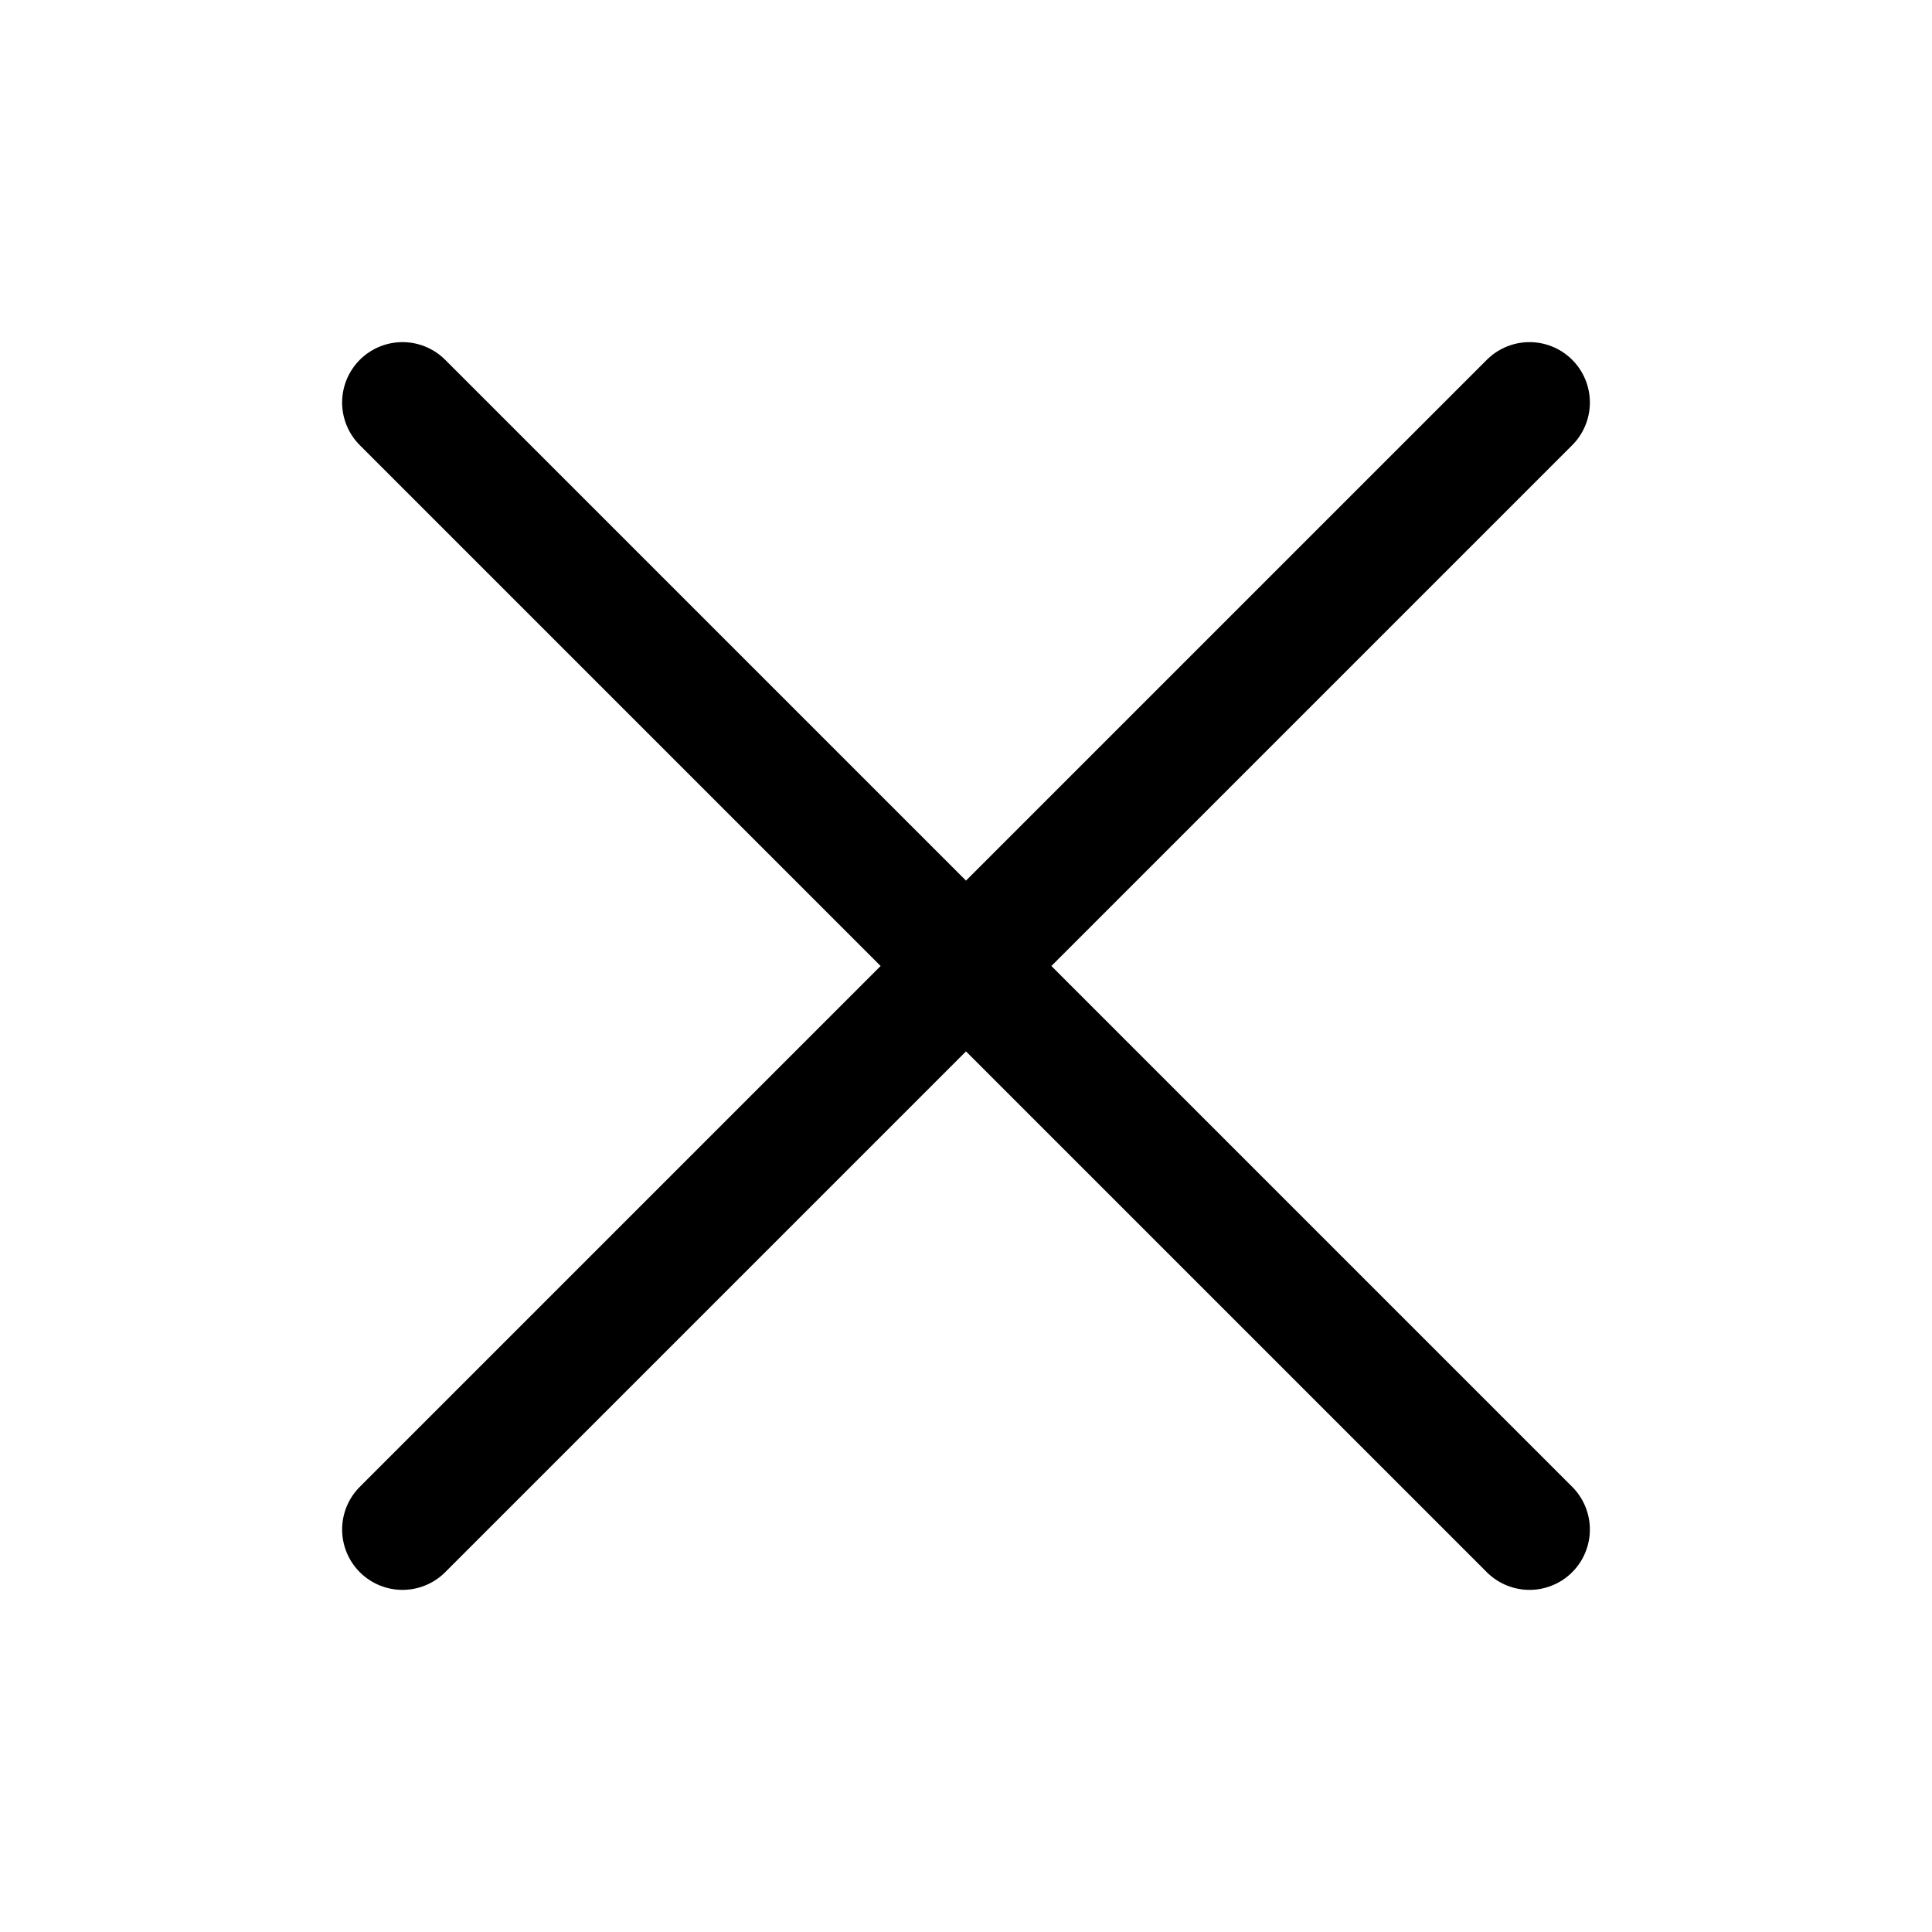
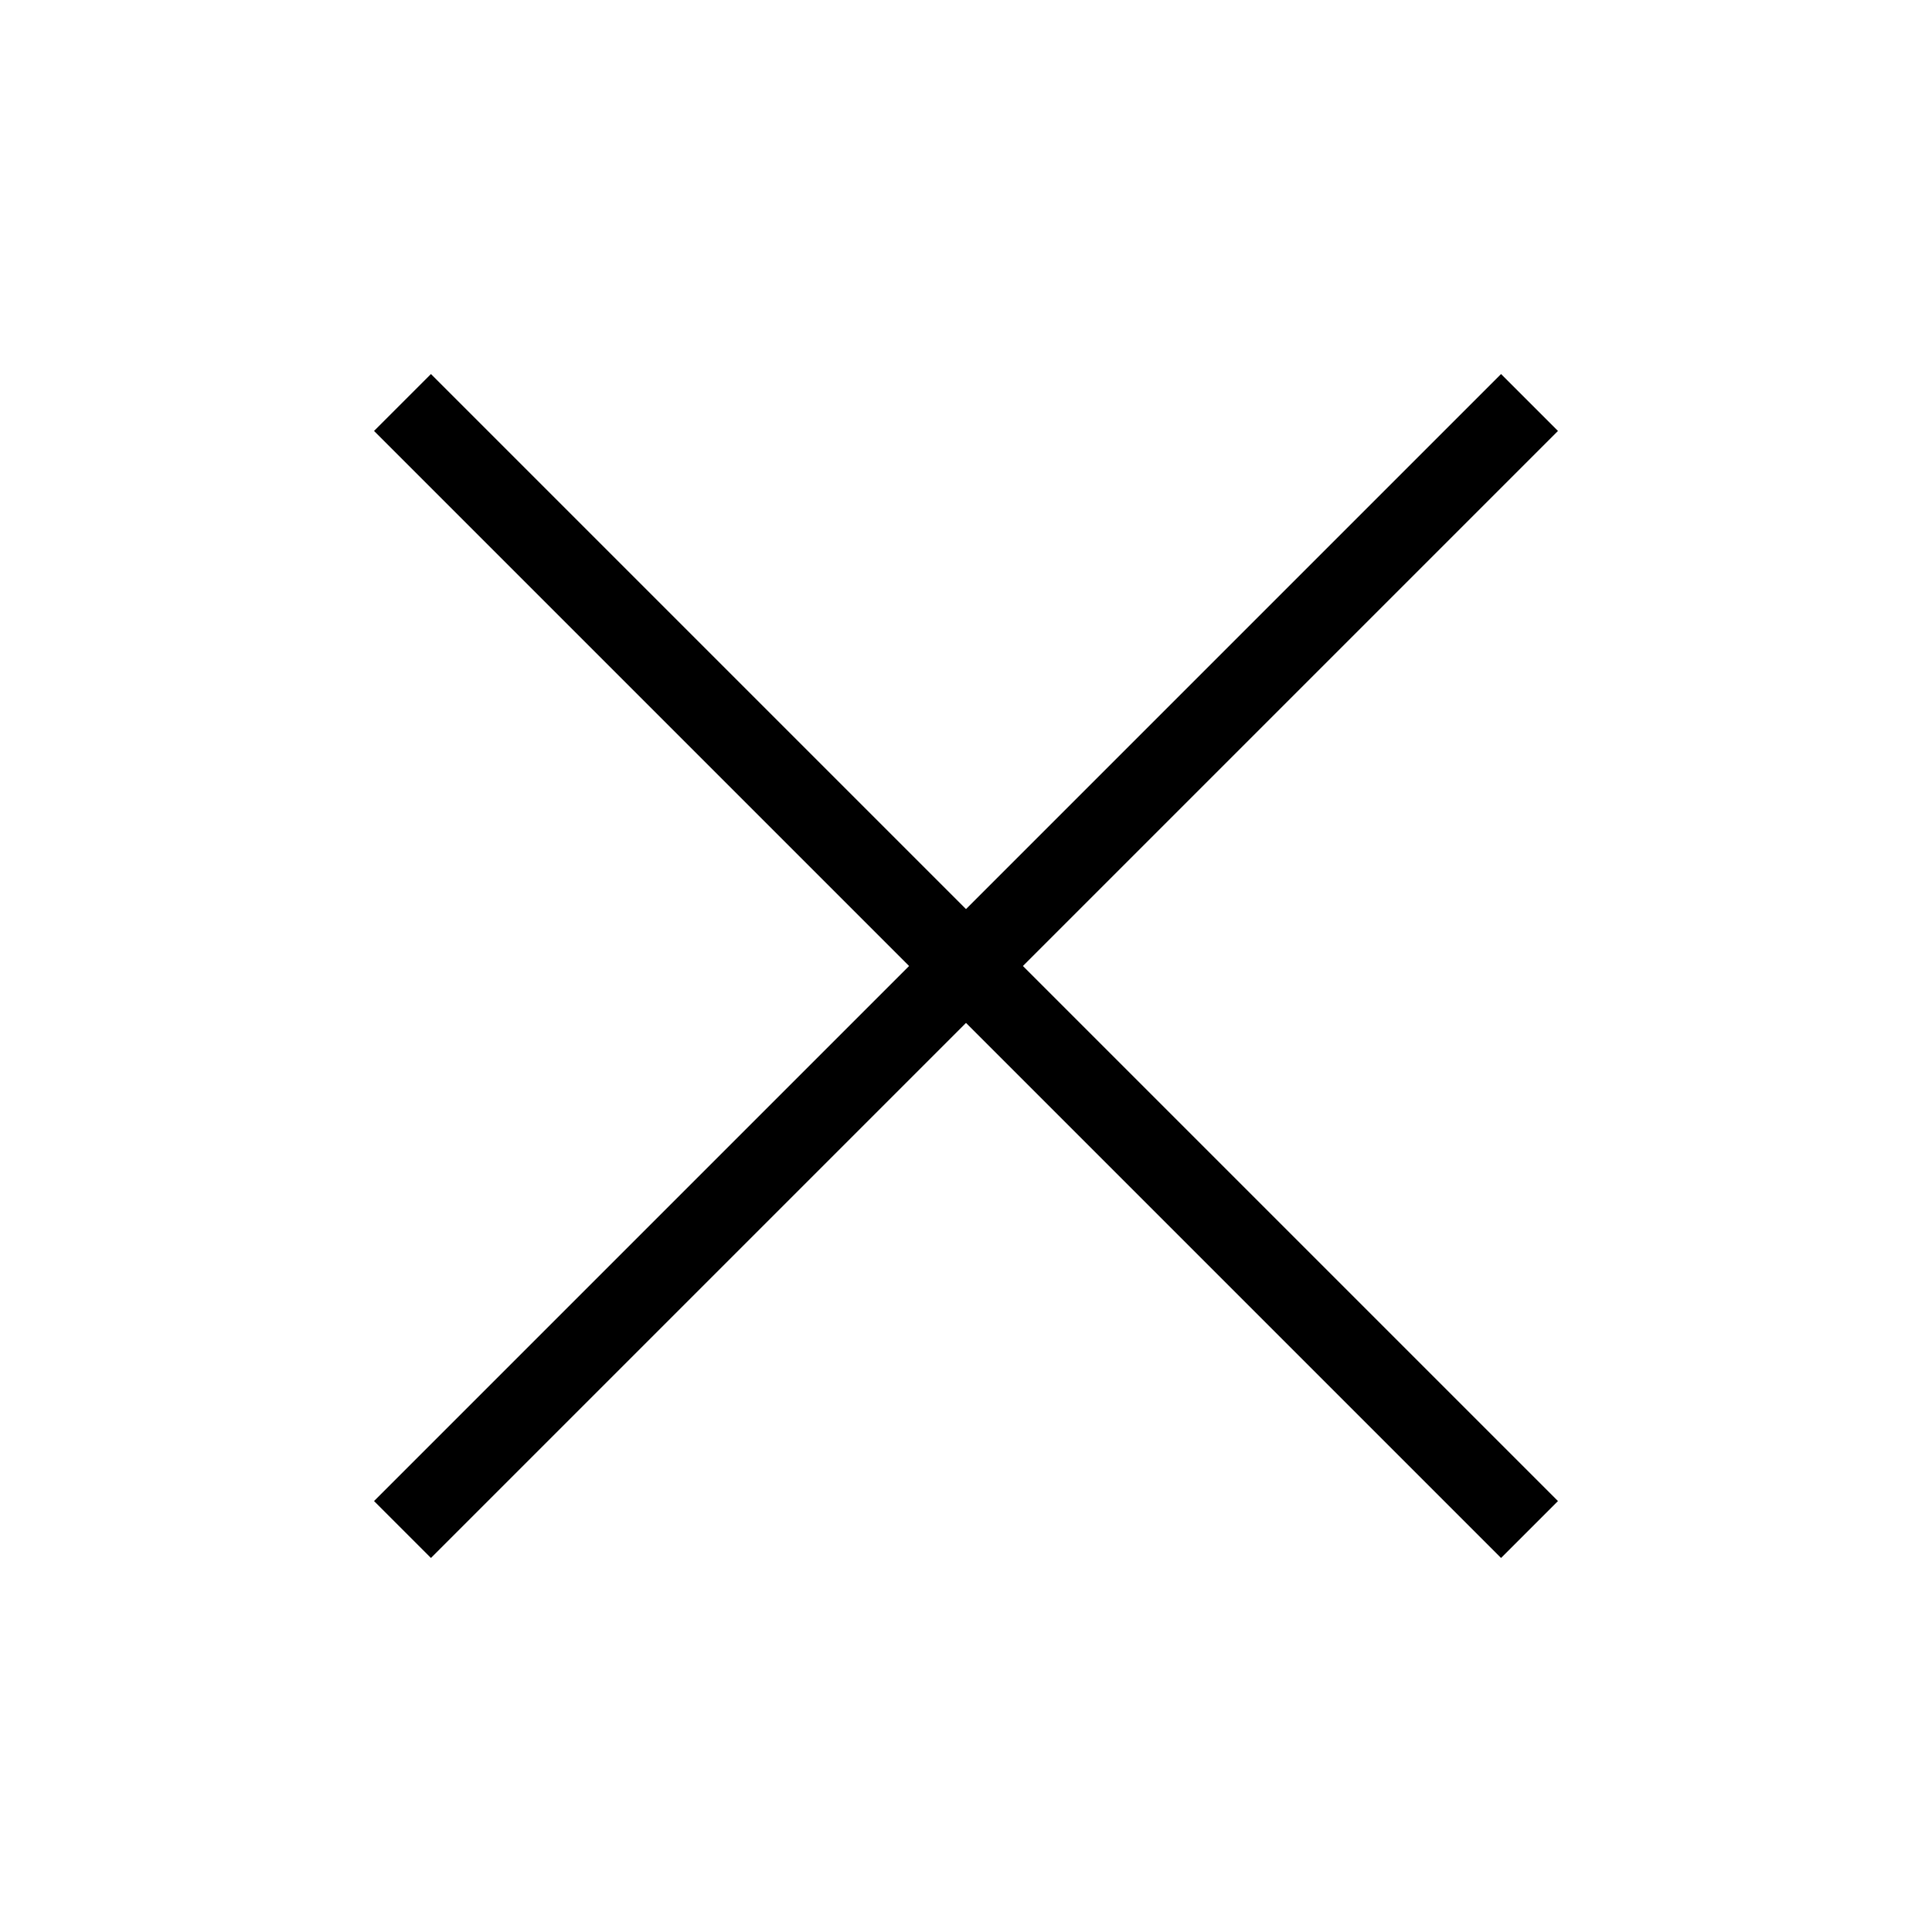
<svg xmlns="http://www.w3.org/2000/svg" width="800px" height="800px" viewBox="0 0 24 24" fill="none">
-   <path d="M19 5L5 19M5 5L19 19" stroke="#000000" stroke-width="1.5" stroke-linecap="round" stroke-linejoin="round" />
+   <path d="M19 5L5 19M5 5L19 19" stroke="#000000" strokeWidth="1.5" strokeLinecap="round" strokeLinejoin="round" />
</svg>
